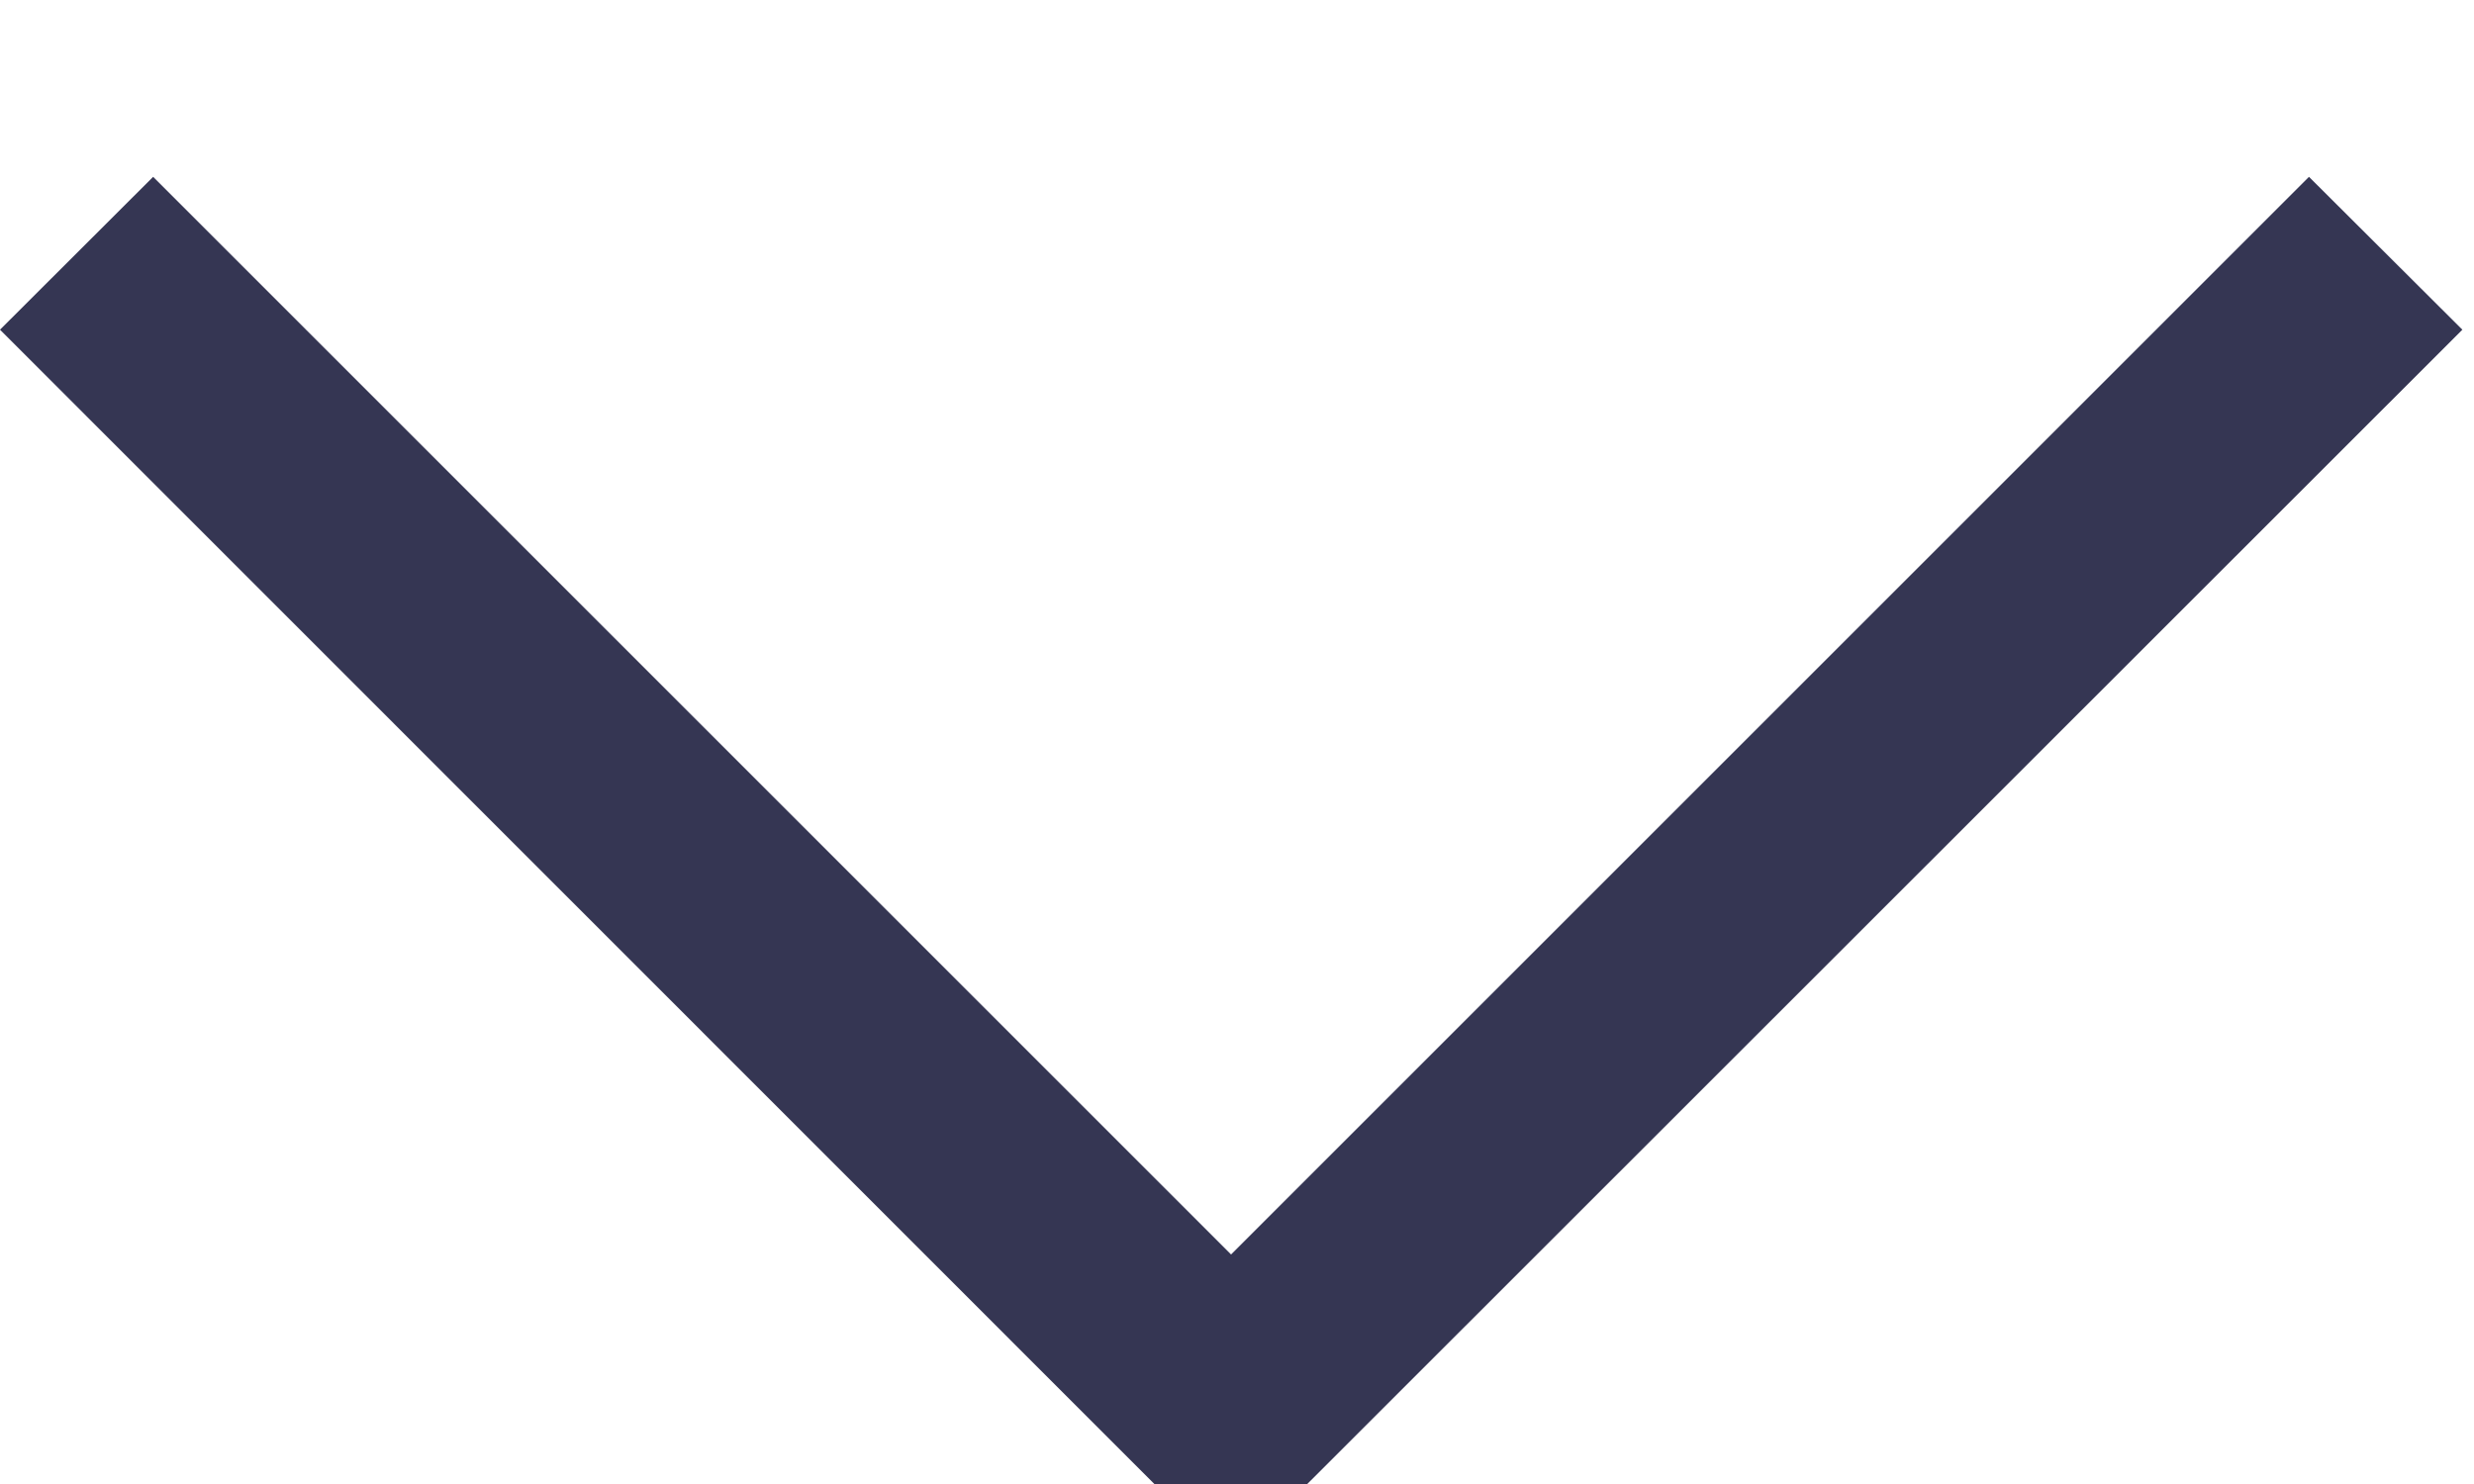
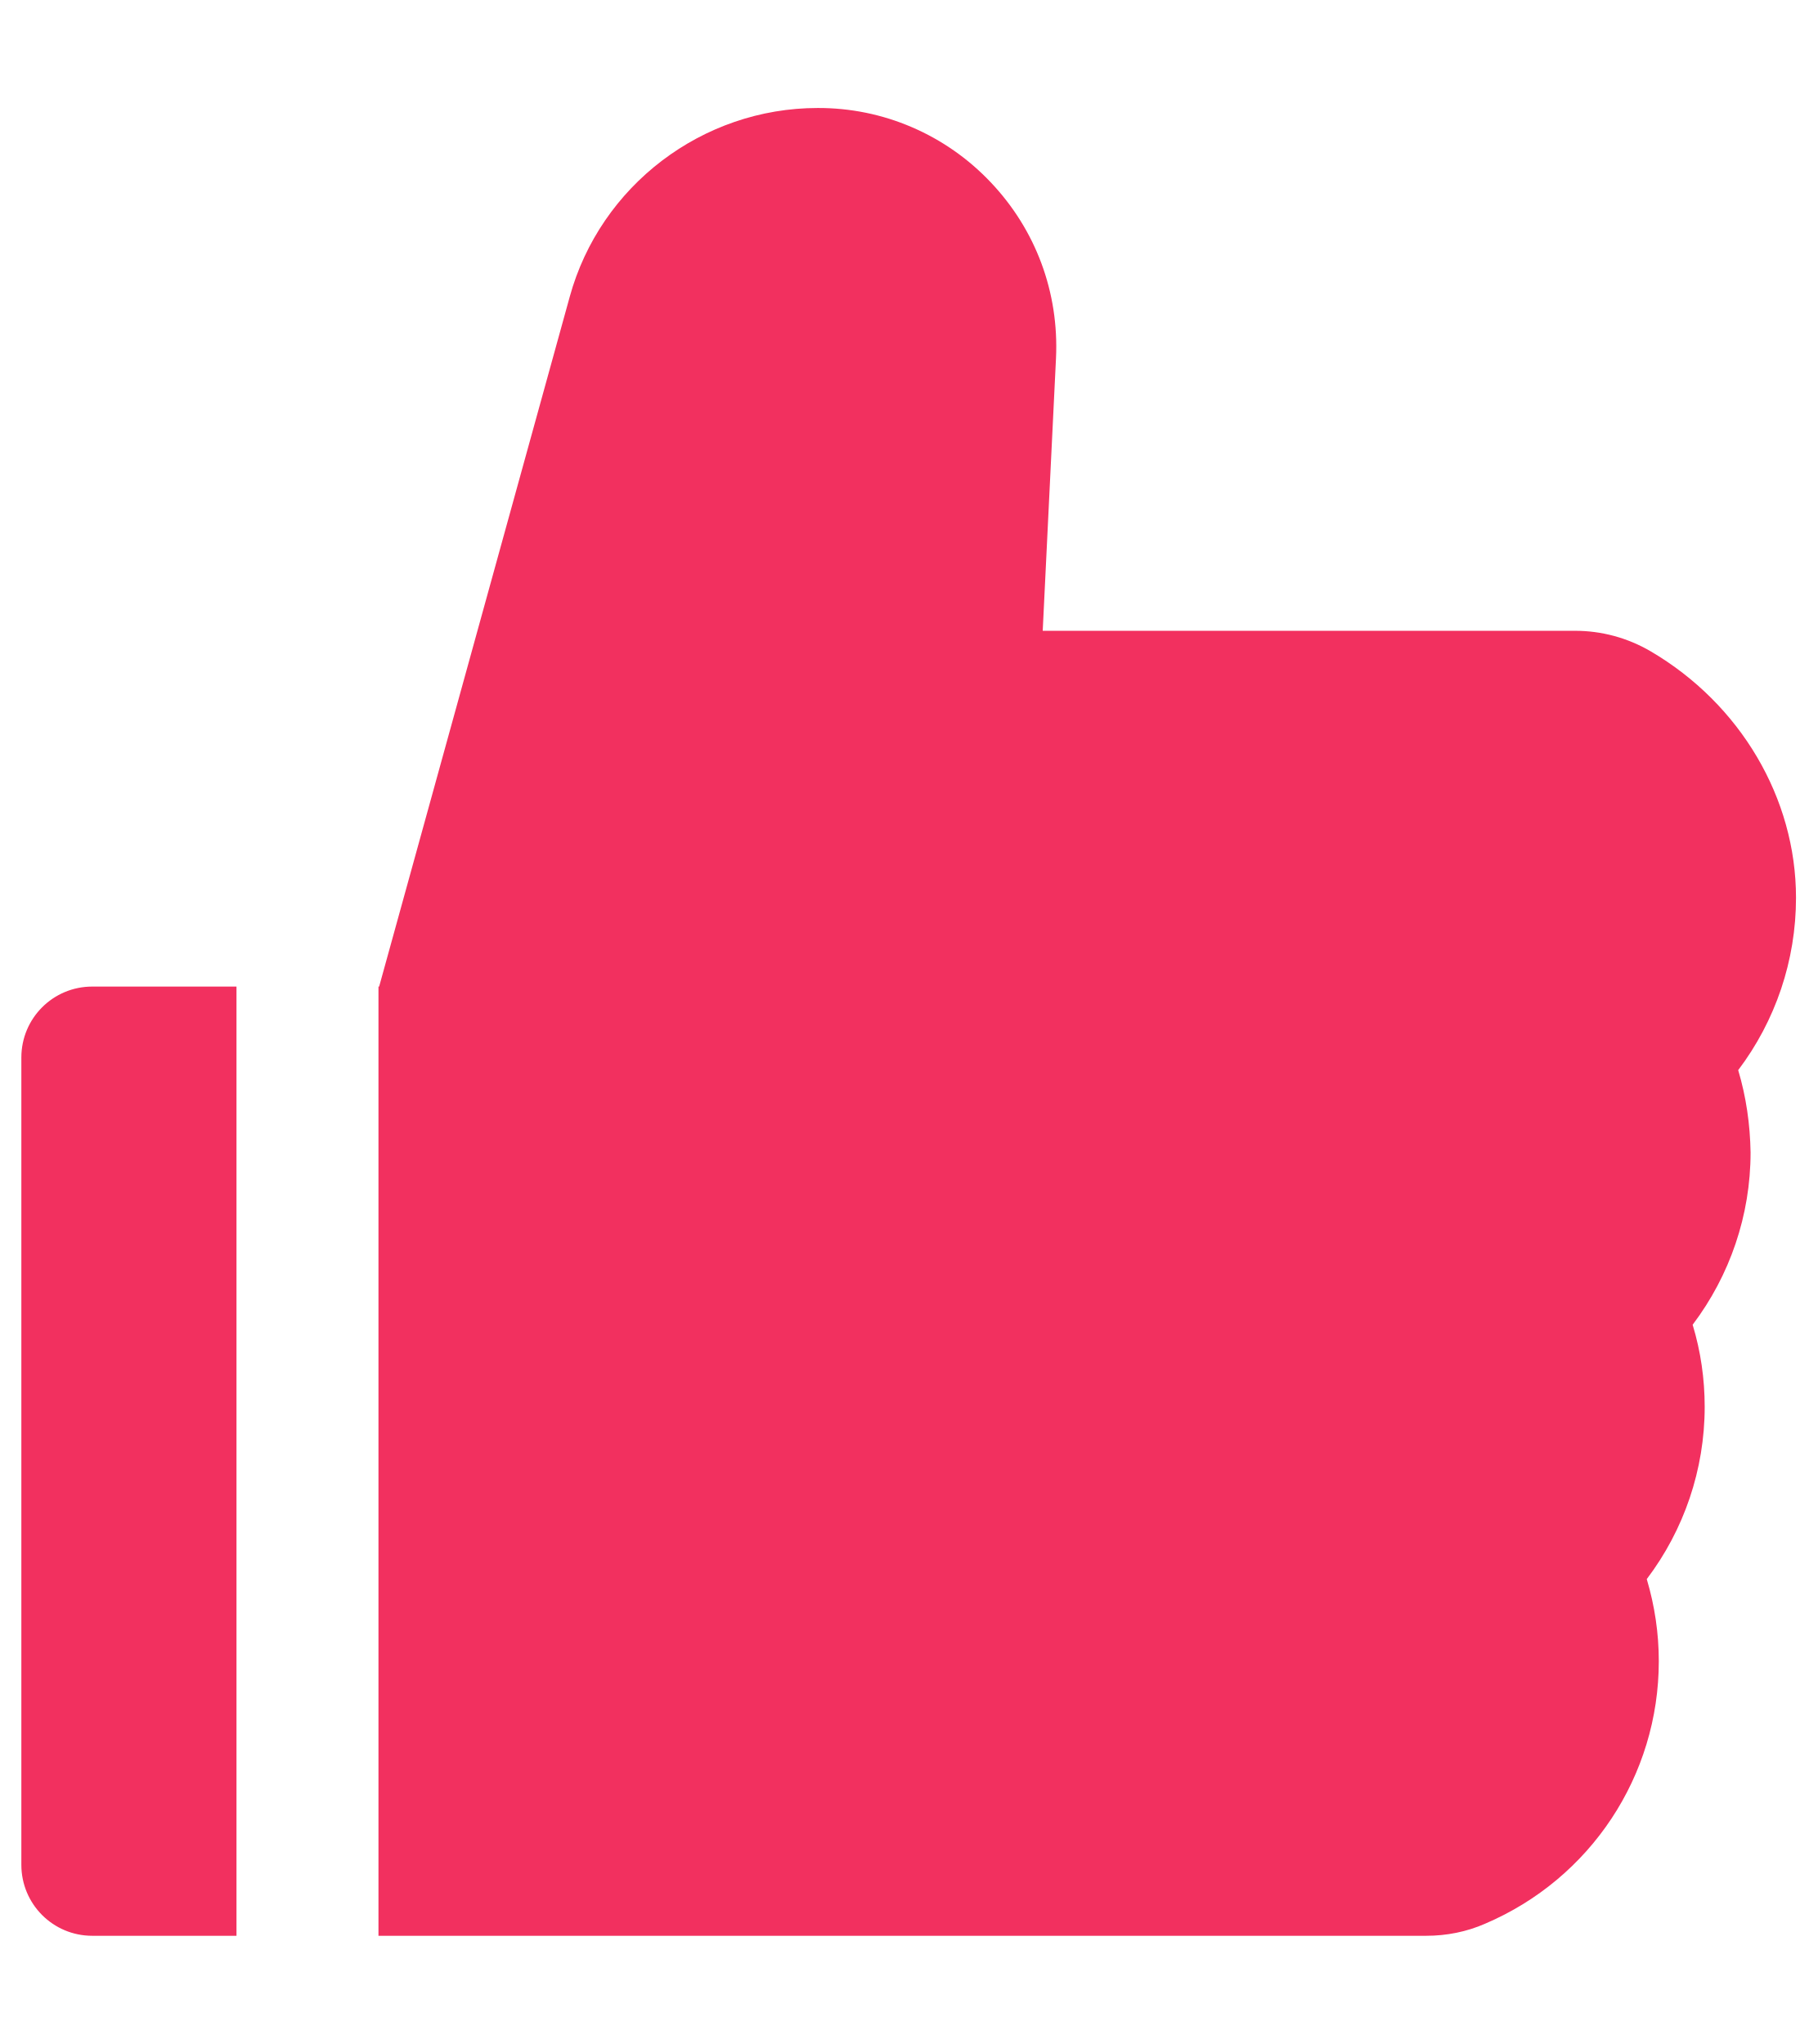
- <svg xmlns="http://www.w3.org/2000/svg" width="10" height="6" viewBox="0 0 10 6" fill="none">
-   <path fill-rule="evenodd" clip-rule="evenodd" d="M4.976 5.072L9.333 0.715L9.953 1.333L5.284 6H4.666L0 1.333L0.619 0.715L4.976 5.072Z" fill="#353653" />
+ <svg xmlns="http://www.w3.org/2000/svg" width="16" height="18" viewBox="0 0 16 18" fill="none">
+   <path d="M15.303 9.424C15.631 8.99 15.812 8.459 15.812 7.906C15.812 7.029 15.322 6.199 14.533 5.736C14.33 5.617 14.099 5.554 13.863 5.555H9.18L9.297 3.154C9.324 2.574 9.119 2.023 8.721 1.604C8.525 1.397 8.289 1.232 8.028 1.12C7.766 1.007 7.484 0.95 7.199 0.951C6.184 0.951 5.285 1.635 5.016 2.613L3.338 8.688H3.332V17.047H12.557C12.736 17.047 12.912 17.012 13.074 16.941C14.004 16.545 14.604 15.637 14.604 14.629C14.604 14.383 14.568 14.141 14.498 13.906C14.826 13.473 15.008 12.941 15.008 12.389C15.008 12.143 14.973 11.9 14.902 11.666C15.23 11.232 15.412 10.701 15.412 10.149C15.408 9.902 15.373 9.658 15.303 9.424ZM0.188 9.313V16.422C0.188 16.768 0.467 17.047 0.812 17.047H2.082V8.688H0.812C0.467 8.688 0.188 8.967 0.188 9.313Z" fill="#F2305F" />
</svg>
